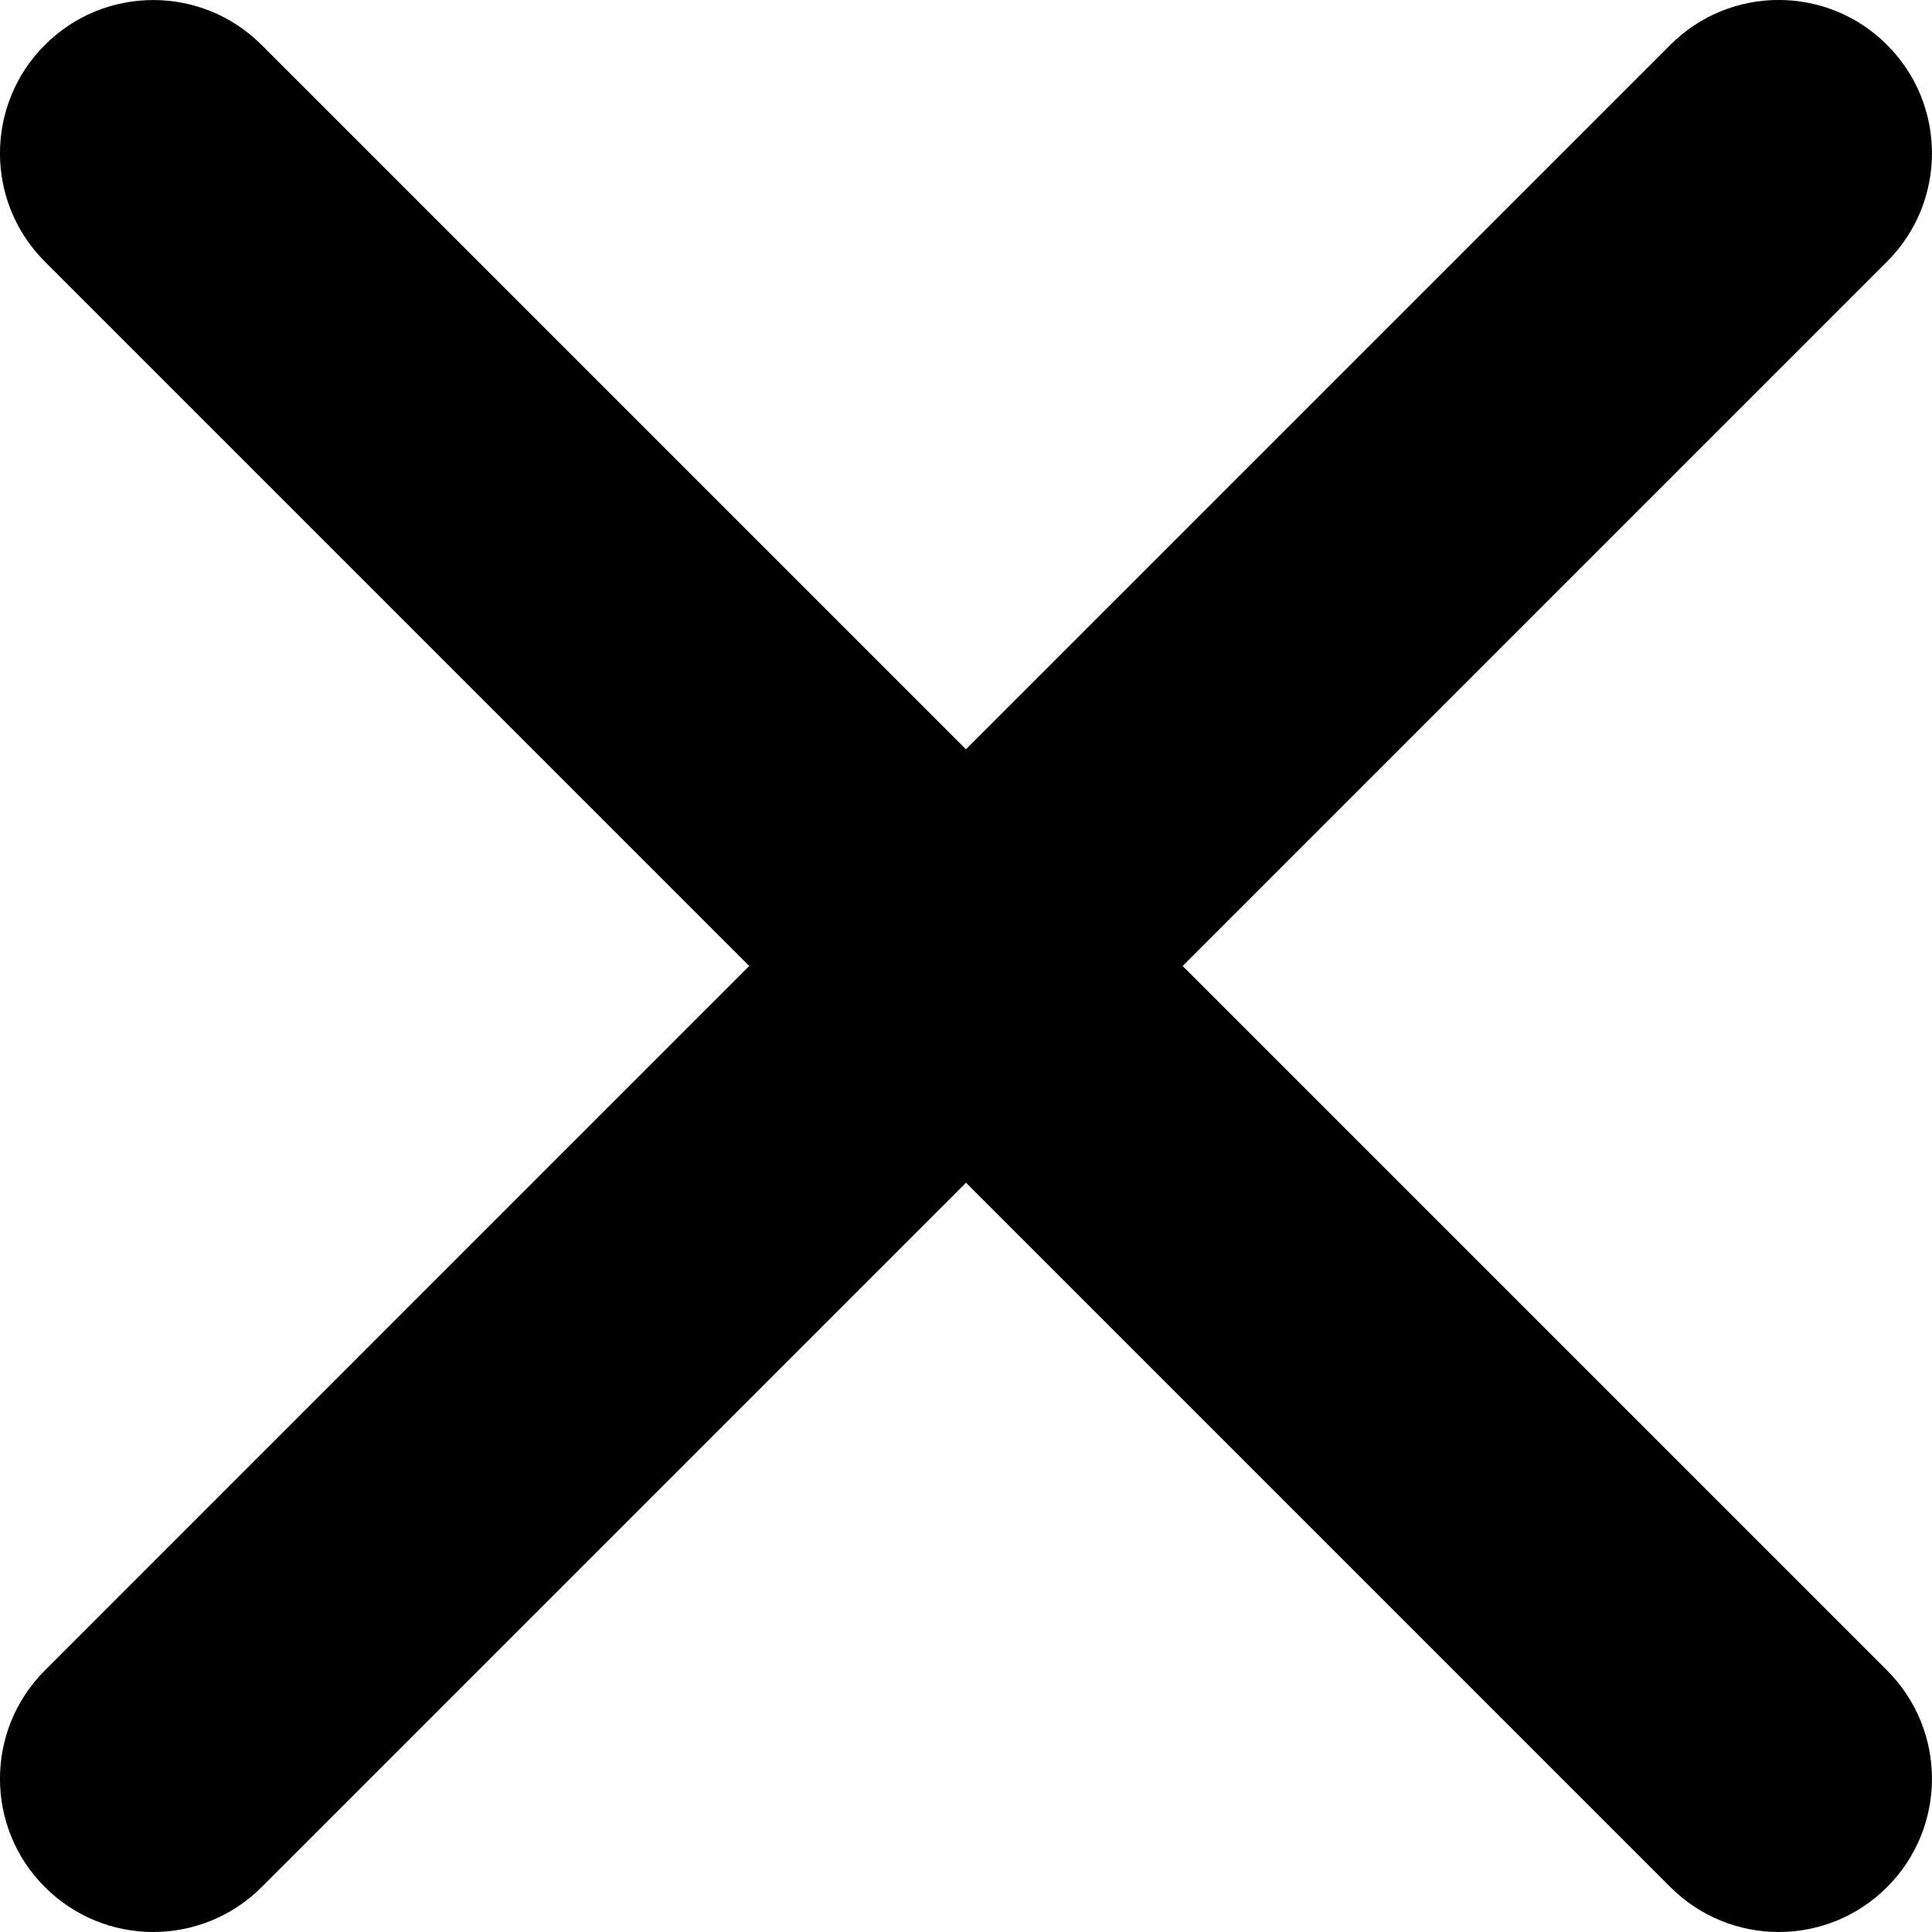
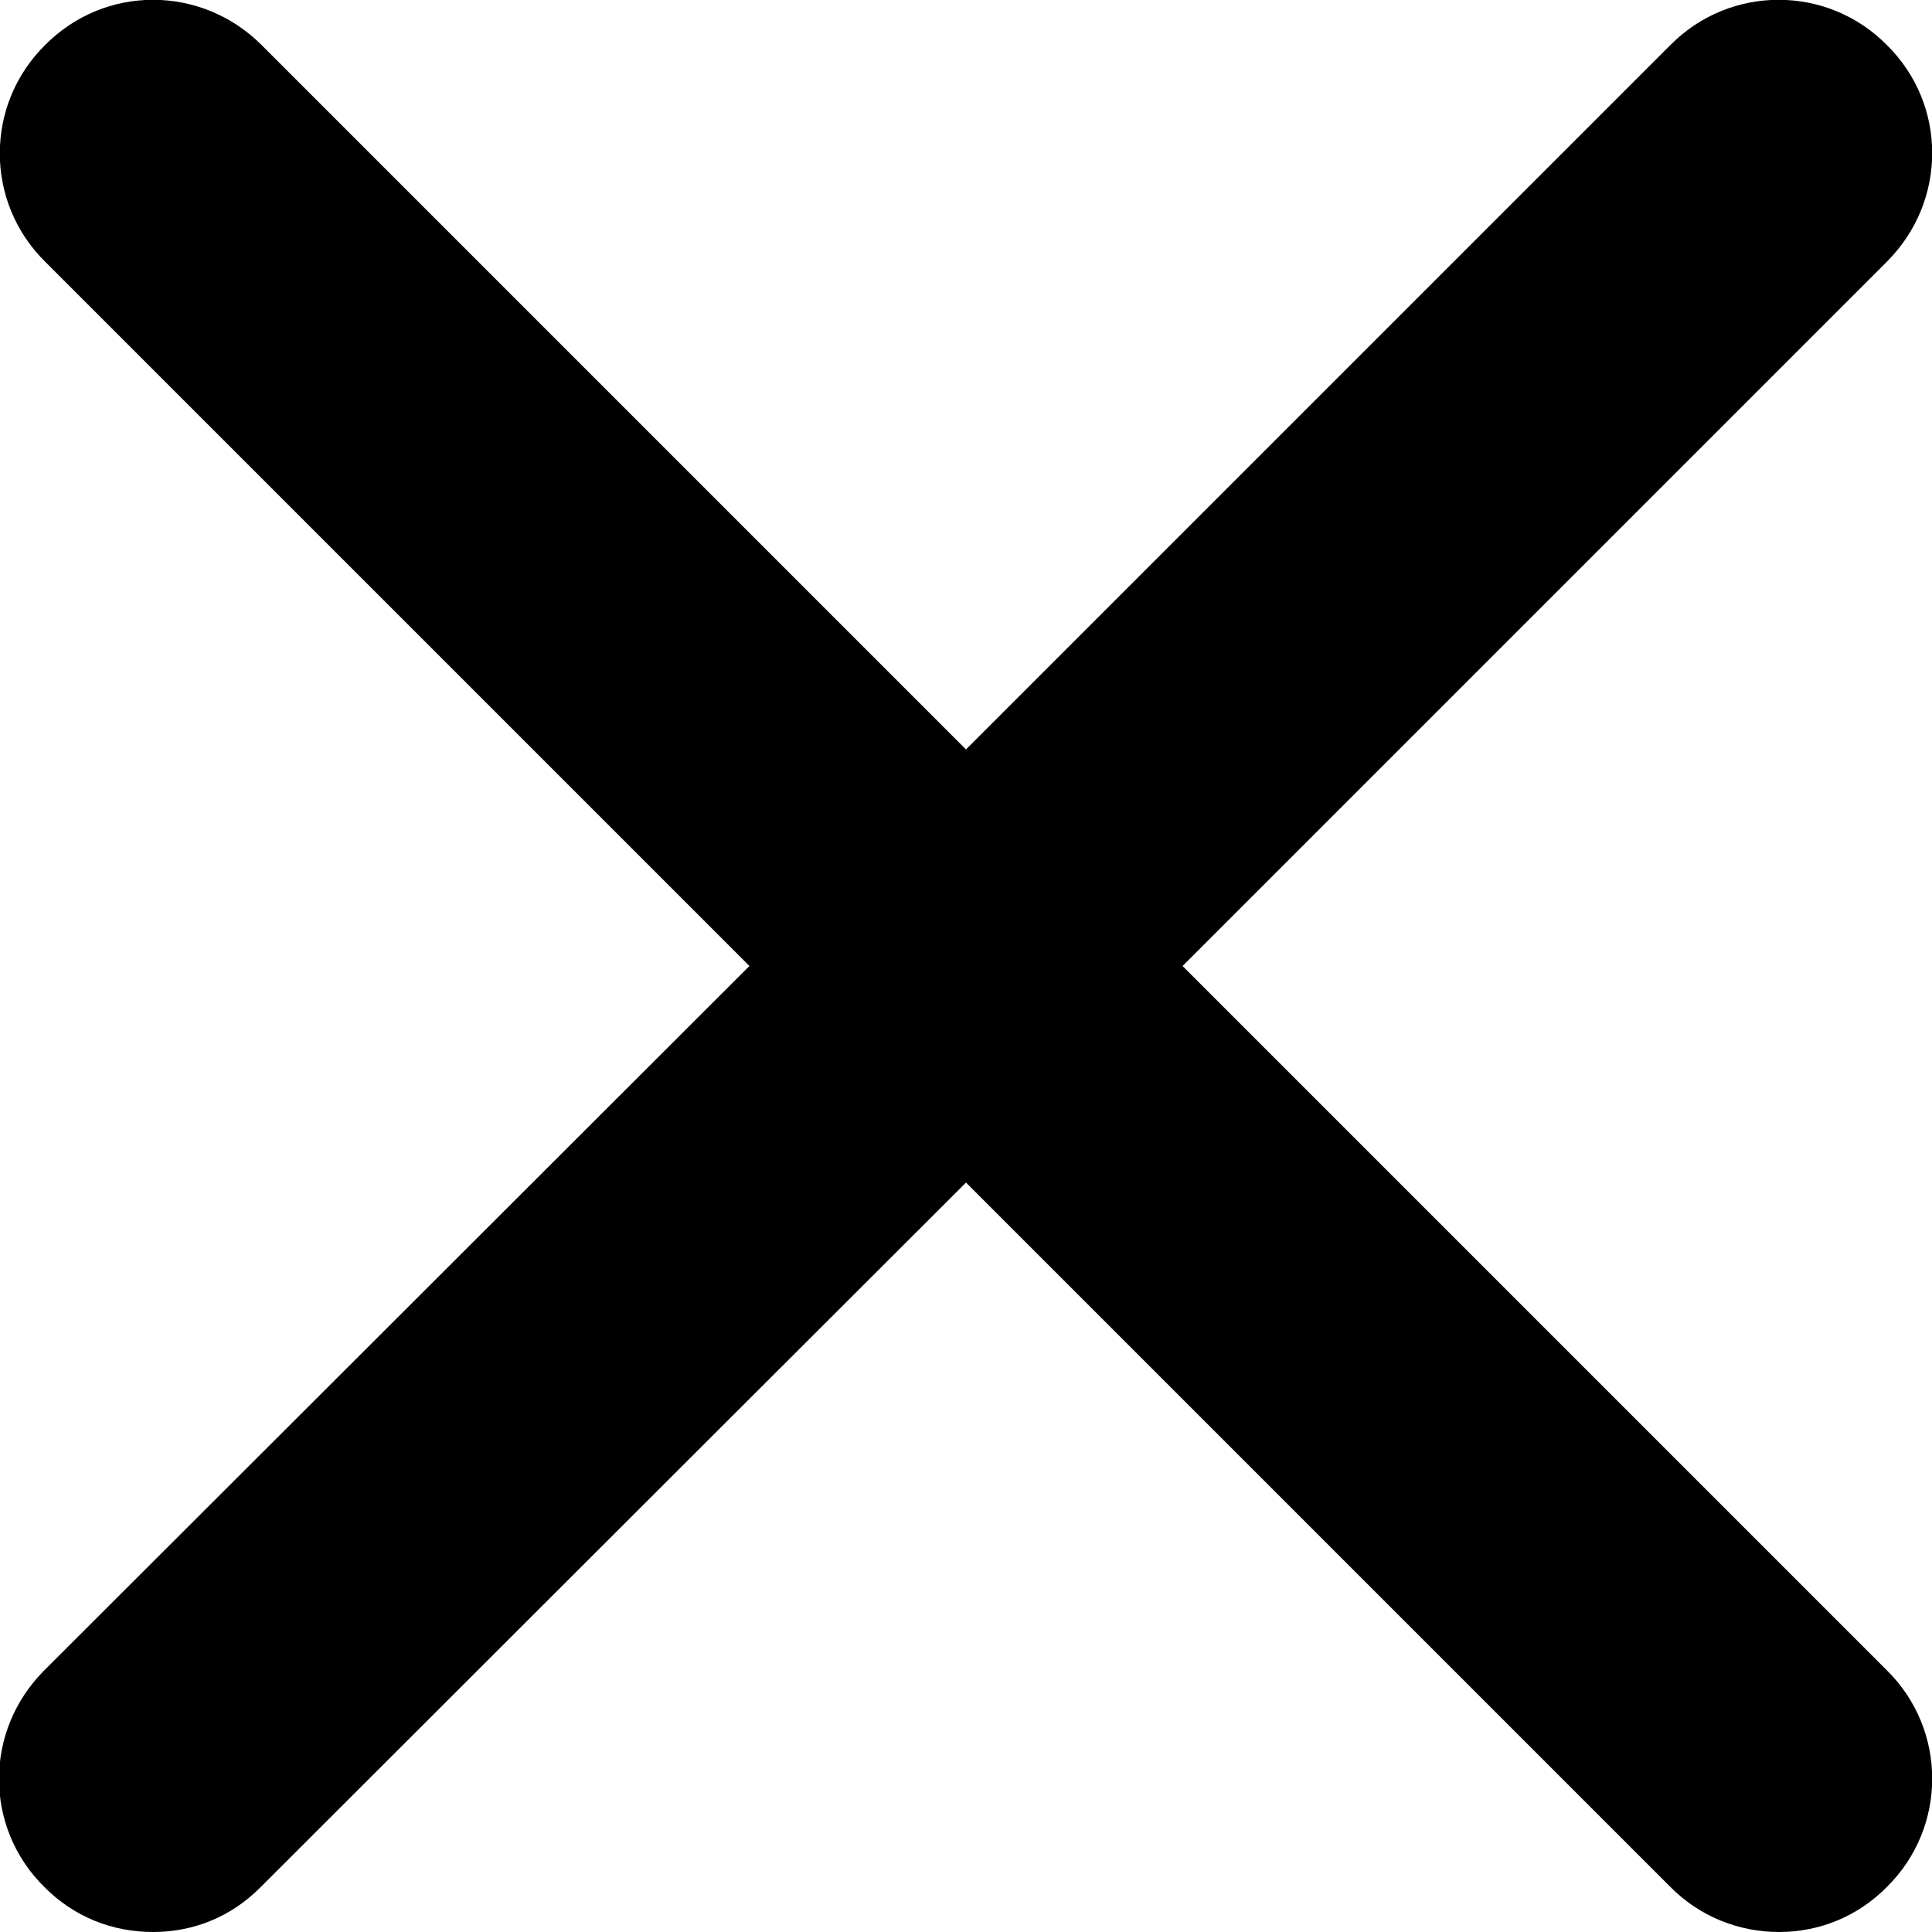
- <svg xmlns="http://www.w3.org/2000/svg" version="1.1" id="Layer_1" x="0px" y="0px" width="30px" height="30px" viewBox="0 0 30 30" enable-background="new 0 0 30 30" xml:space="preserve">
-   <path d="M29.302,25.938L18.364,15L29.302,4.062c0.93-0.929,0.93-2.436,0-3.365c-0.929-0.93-2.437-0.93-3.365,0L14.999,11.635  L4.062,0.698c-0.929-0.93-2.437-0.93-3.365,0c-0.93,0.929-0.93,2.436,0,3.365L11.634,15L0.697,25.938  c-0.93,0.929-0.93,2.436,0,3.365C1.162,29.767,1.771,30,2.379,30s1.219-0.232,1.683-0.697L15,18.365l10.938,10.938  C26.402,29.767,27.011,30,27.62,30s1.218-0.232,1.682-0.697C30.232,28.374,30.232,26.866,29.302,25.938z" />
+ <svg xmlns="http://www.w3.org/2000/svg" width="48" height="48" viewBox="-9 -9 48 48" aria-labelledby="close-title" role="img">
+   <path d="M37.88 32.5L20.38 15l17.5-17.5c1.5-1.5 1.5-3.9 0-5.38-1.48-1.5-3.9-1.5-5.38 0L15 9.62-2.5-7.88c-1.5-1.5-3.9-1.5-5.38 0-1.5 1.48-1.5 3.9 0 5.38L9.62 15-7.9 32.5c-1.5 1.5-1.5 3.9 0 5.38.74.75 1.7 1.12 2.7 1.12s1.94-.37 2.68-1.12L15 20.38l17.5 17.5c.74.75 1.72 1.12 2.7 1.12s1.94-.37 2.68-1.12c1.5-1.48 1.5-3.9 0-5.38z" />
</svg>
